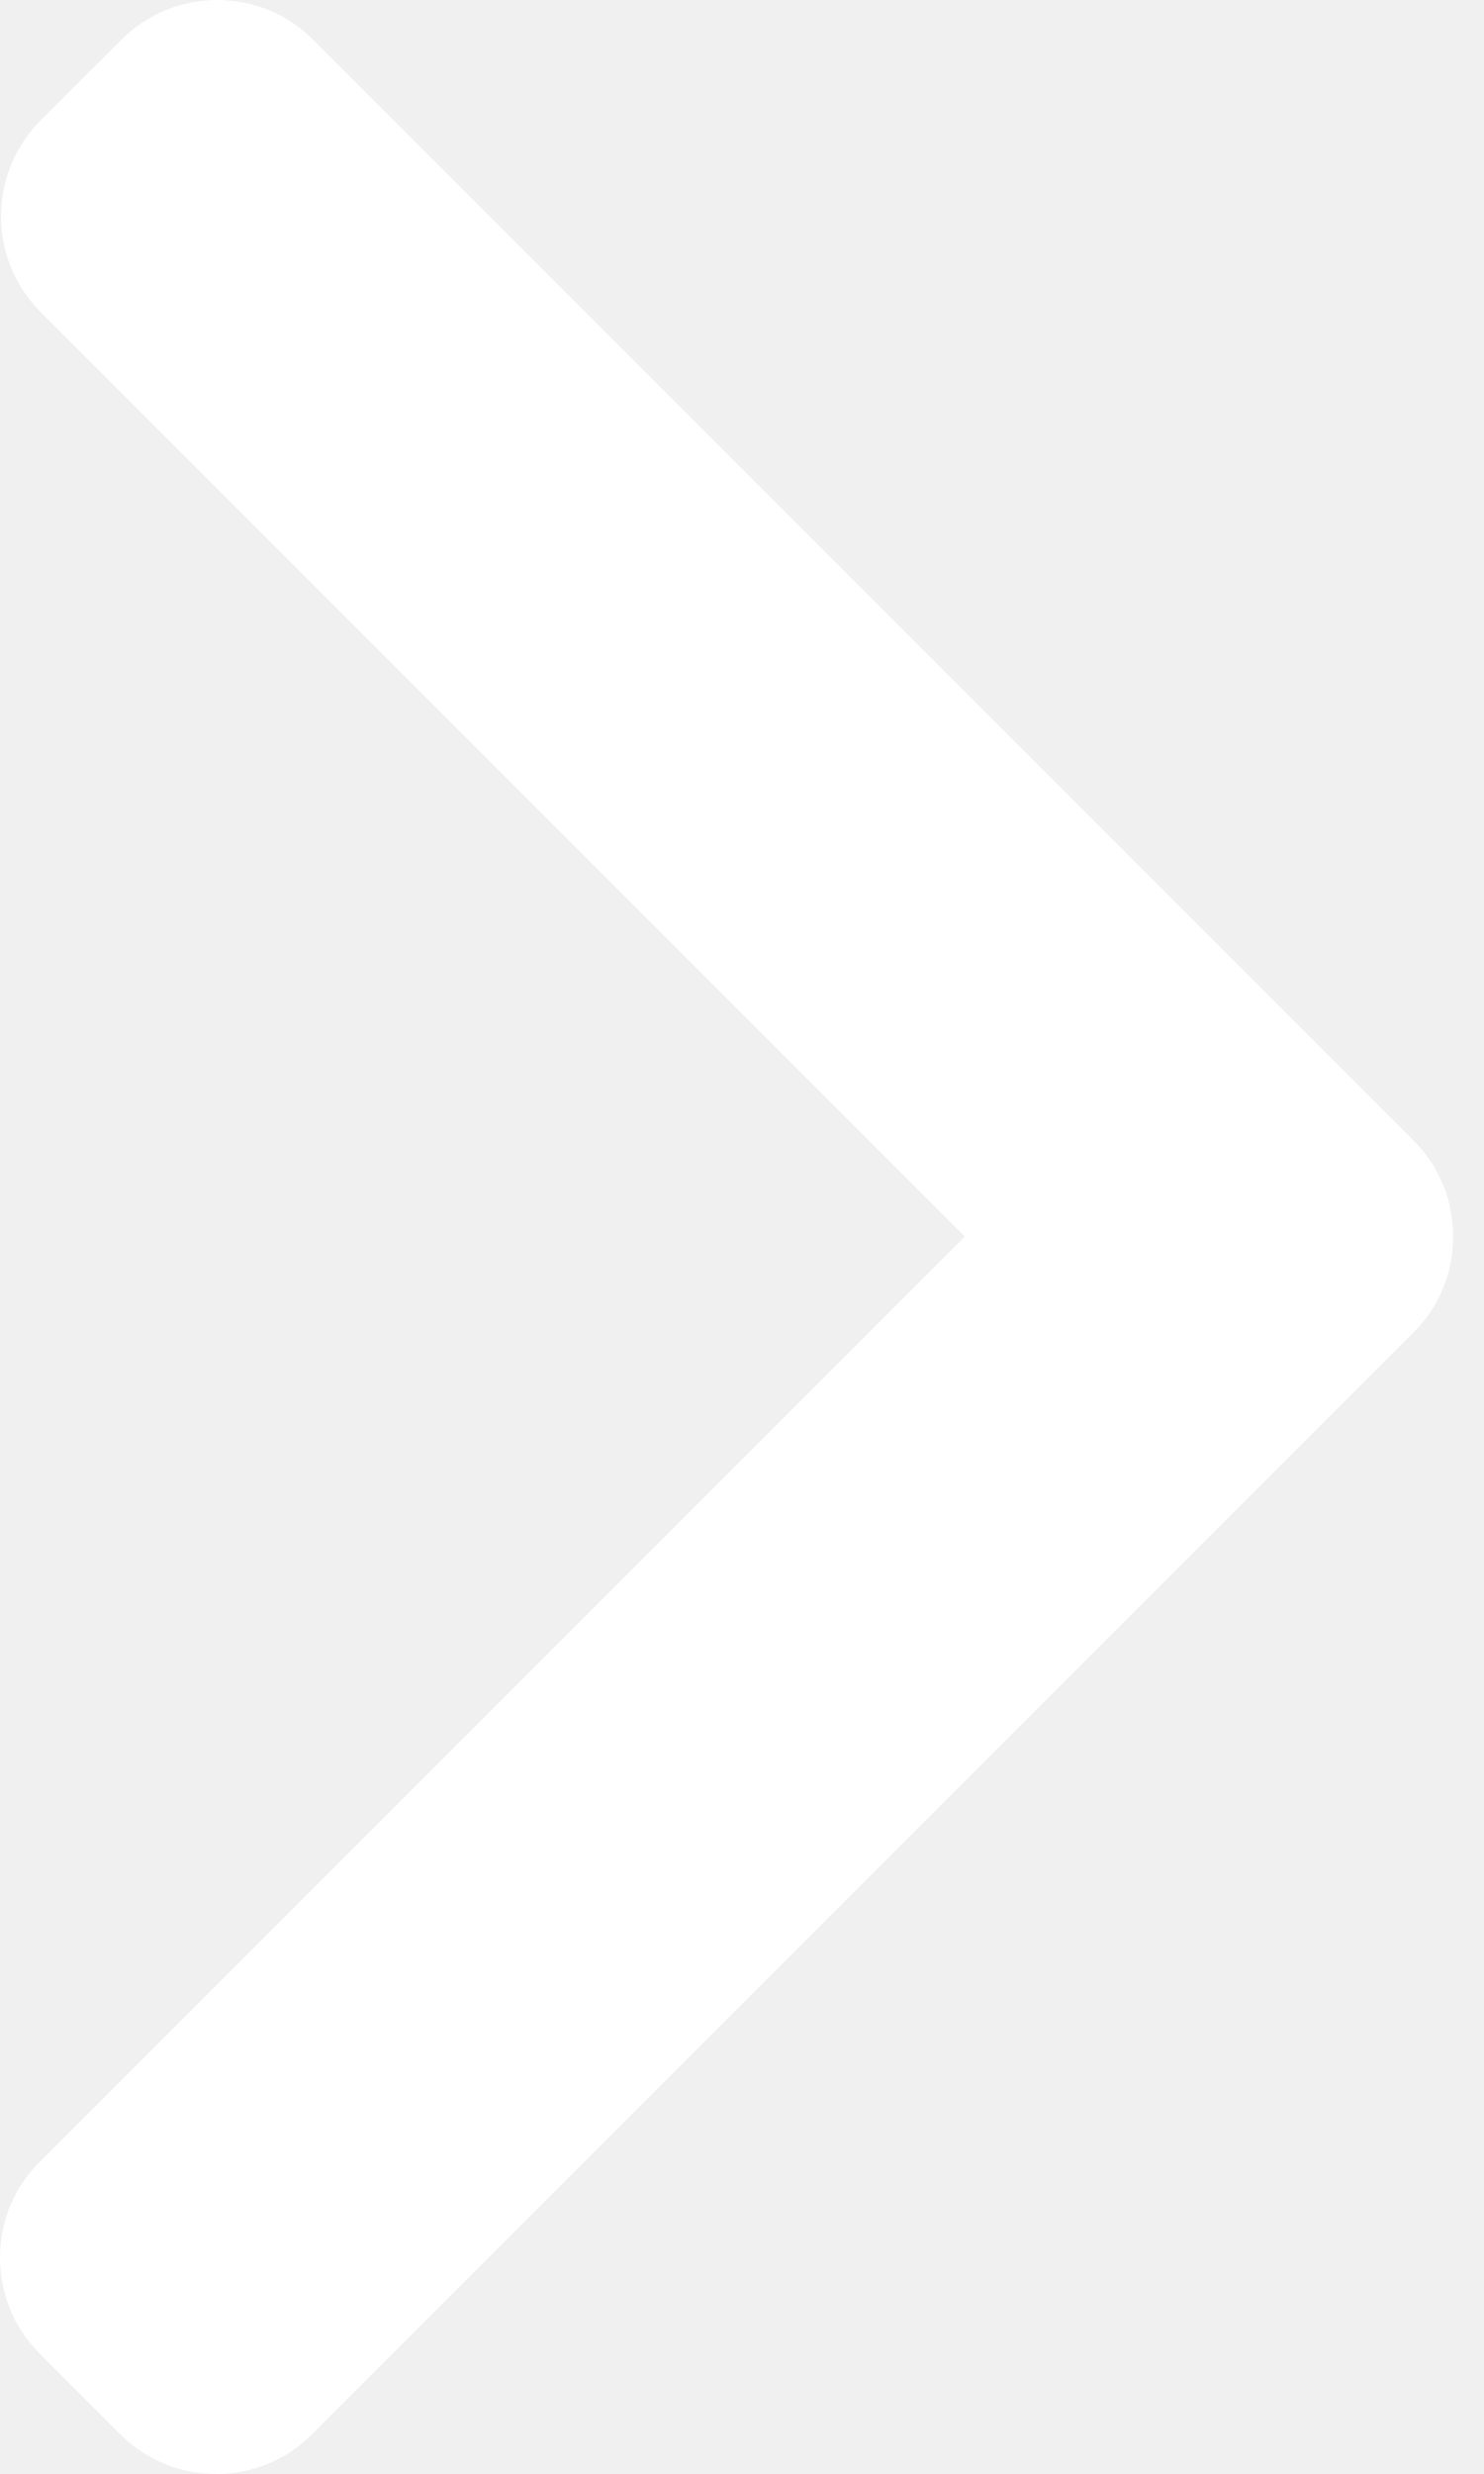
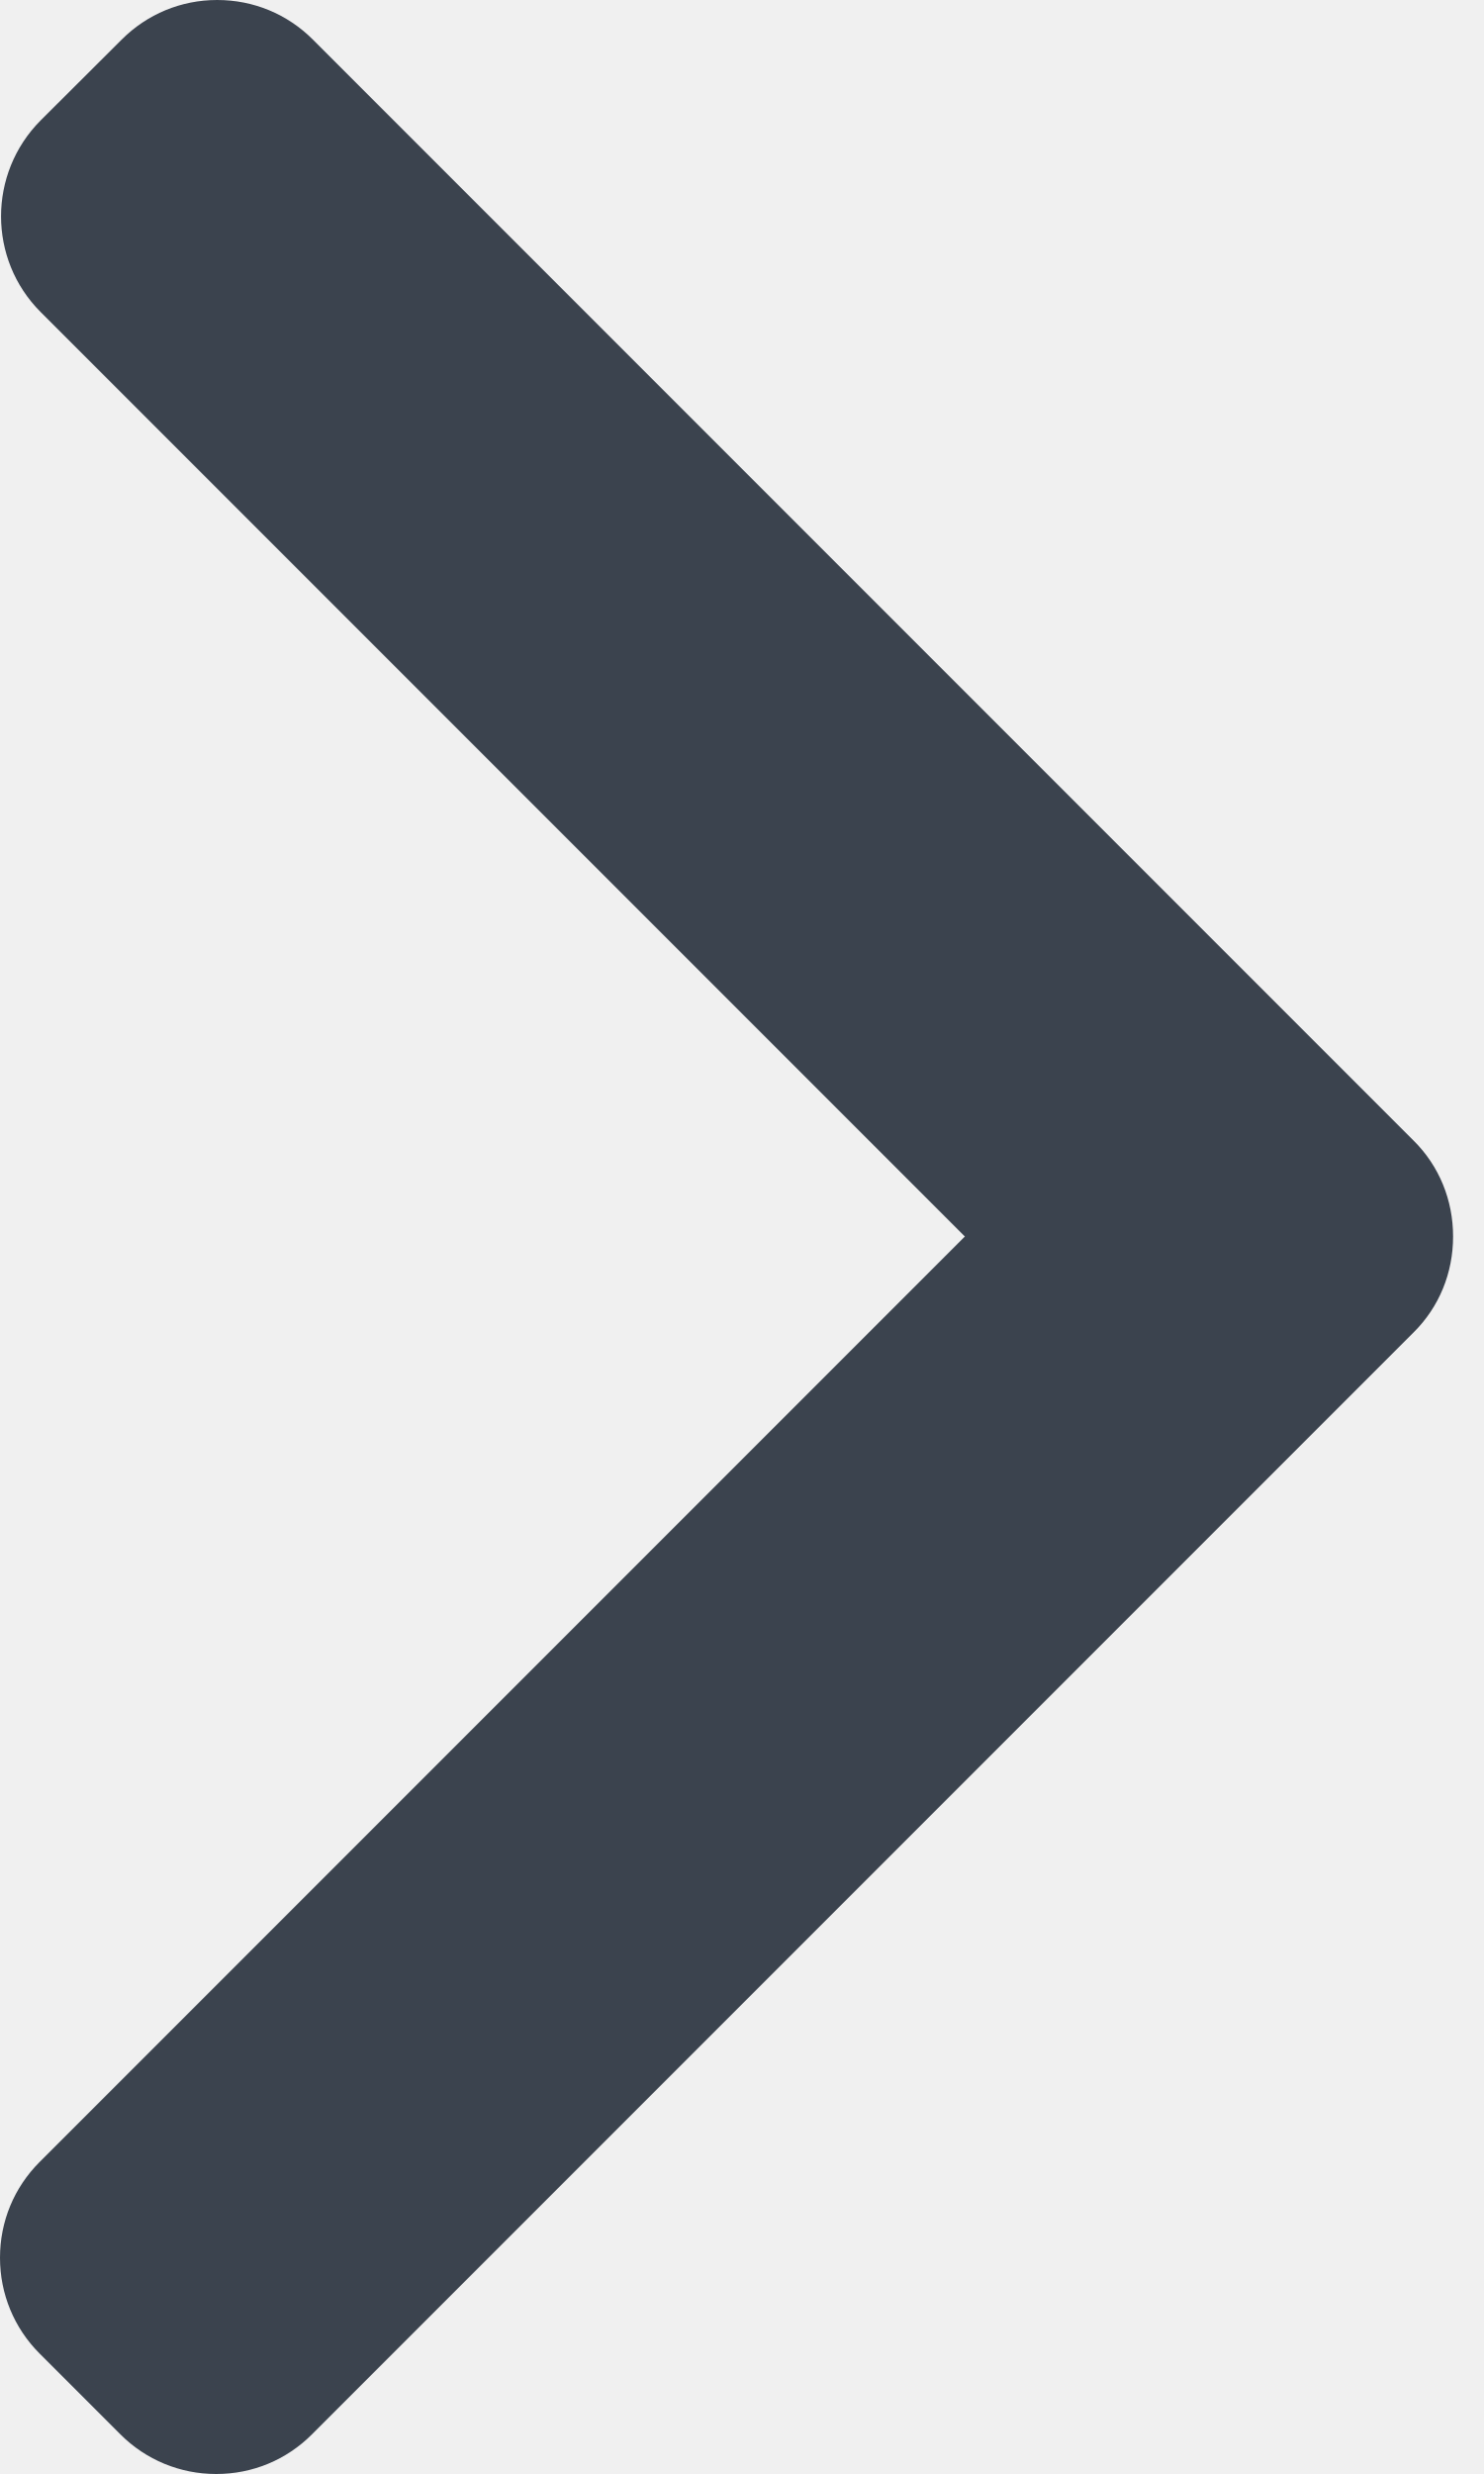
- <svg xmlns="http://www.w3.org/2000/svg" width="6" height="10" viewBox="0 0 6 10" fill="#000">
-   <path d="M5.715 4.61L1.265 0.16C1.162 0.057 1.025 0 0.878 0C0.732 0 0.595 0.057 0.492 0.16L0.164 0.487C-0.049 0.701 -0.049 1.048 0.164 1.261L3.901 4.998L0.16 8.739C0.057 8.842 0 8.979 0 9.126C0 9.272 0.057 9.41 0.16 9.513L0.487 9.84C0.59 9.943 0.728 10 0.874 10C1.021 10 1.158 9.943 1.261 9.84L5.715 5.386C5.819 5.283 5.875 5.145 5.875 4.998C5.875 4.851 5.819 4.713 5.715 4.61Z" fill="#fff" />
+ <svg xmlns="http://www.w3.org/2000/svg" width="6" height="10" viewBox="0 0 6 10" fill="#3B434E">
+   <path d="M5.715 4.61L1.265 0.16C1.162 0.057 1.025 0 0.878 0C0.732 0 0.595 0.057 0.492 0.16L0.164 0.487C-0.049 0.701 -0.049 1.048 0.164 1.261L3.901 4.998L0.16 8.739C0.057 8.842 0 8.979 0 9.126C0 9.272 0.057 9.41 0.16 9.513L0.487 9.84C0.59 9.943 0.728 10 0.874 10C1.021 10 1.158 9.943 1.261 9.84L5.715 5.386C5.819 5.283 5.875 5.145 5.875 4.998C5.875 4.851 5.819 4.713 5.715 4.61Z" />
</svg>
